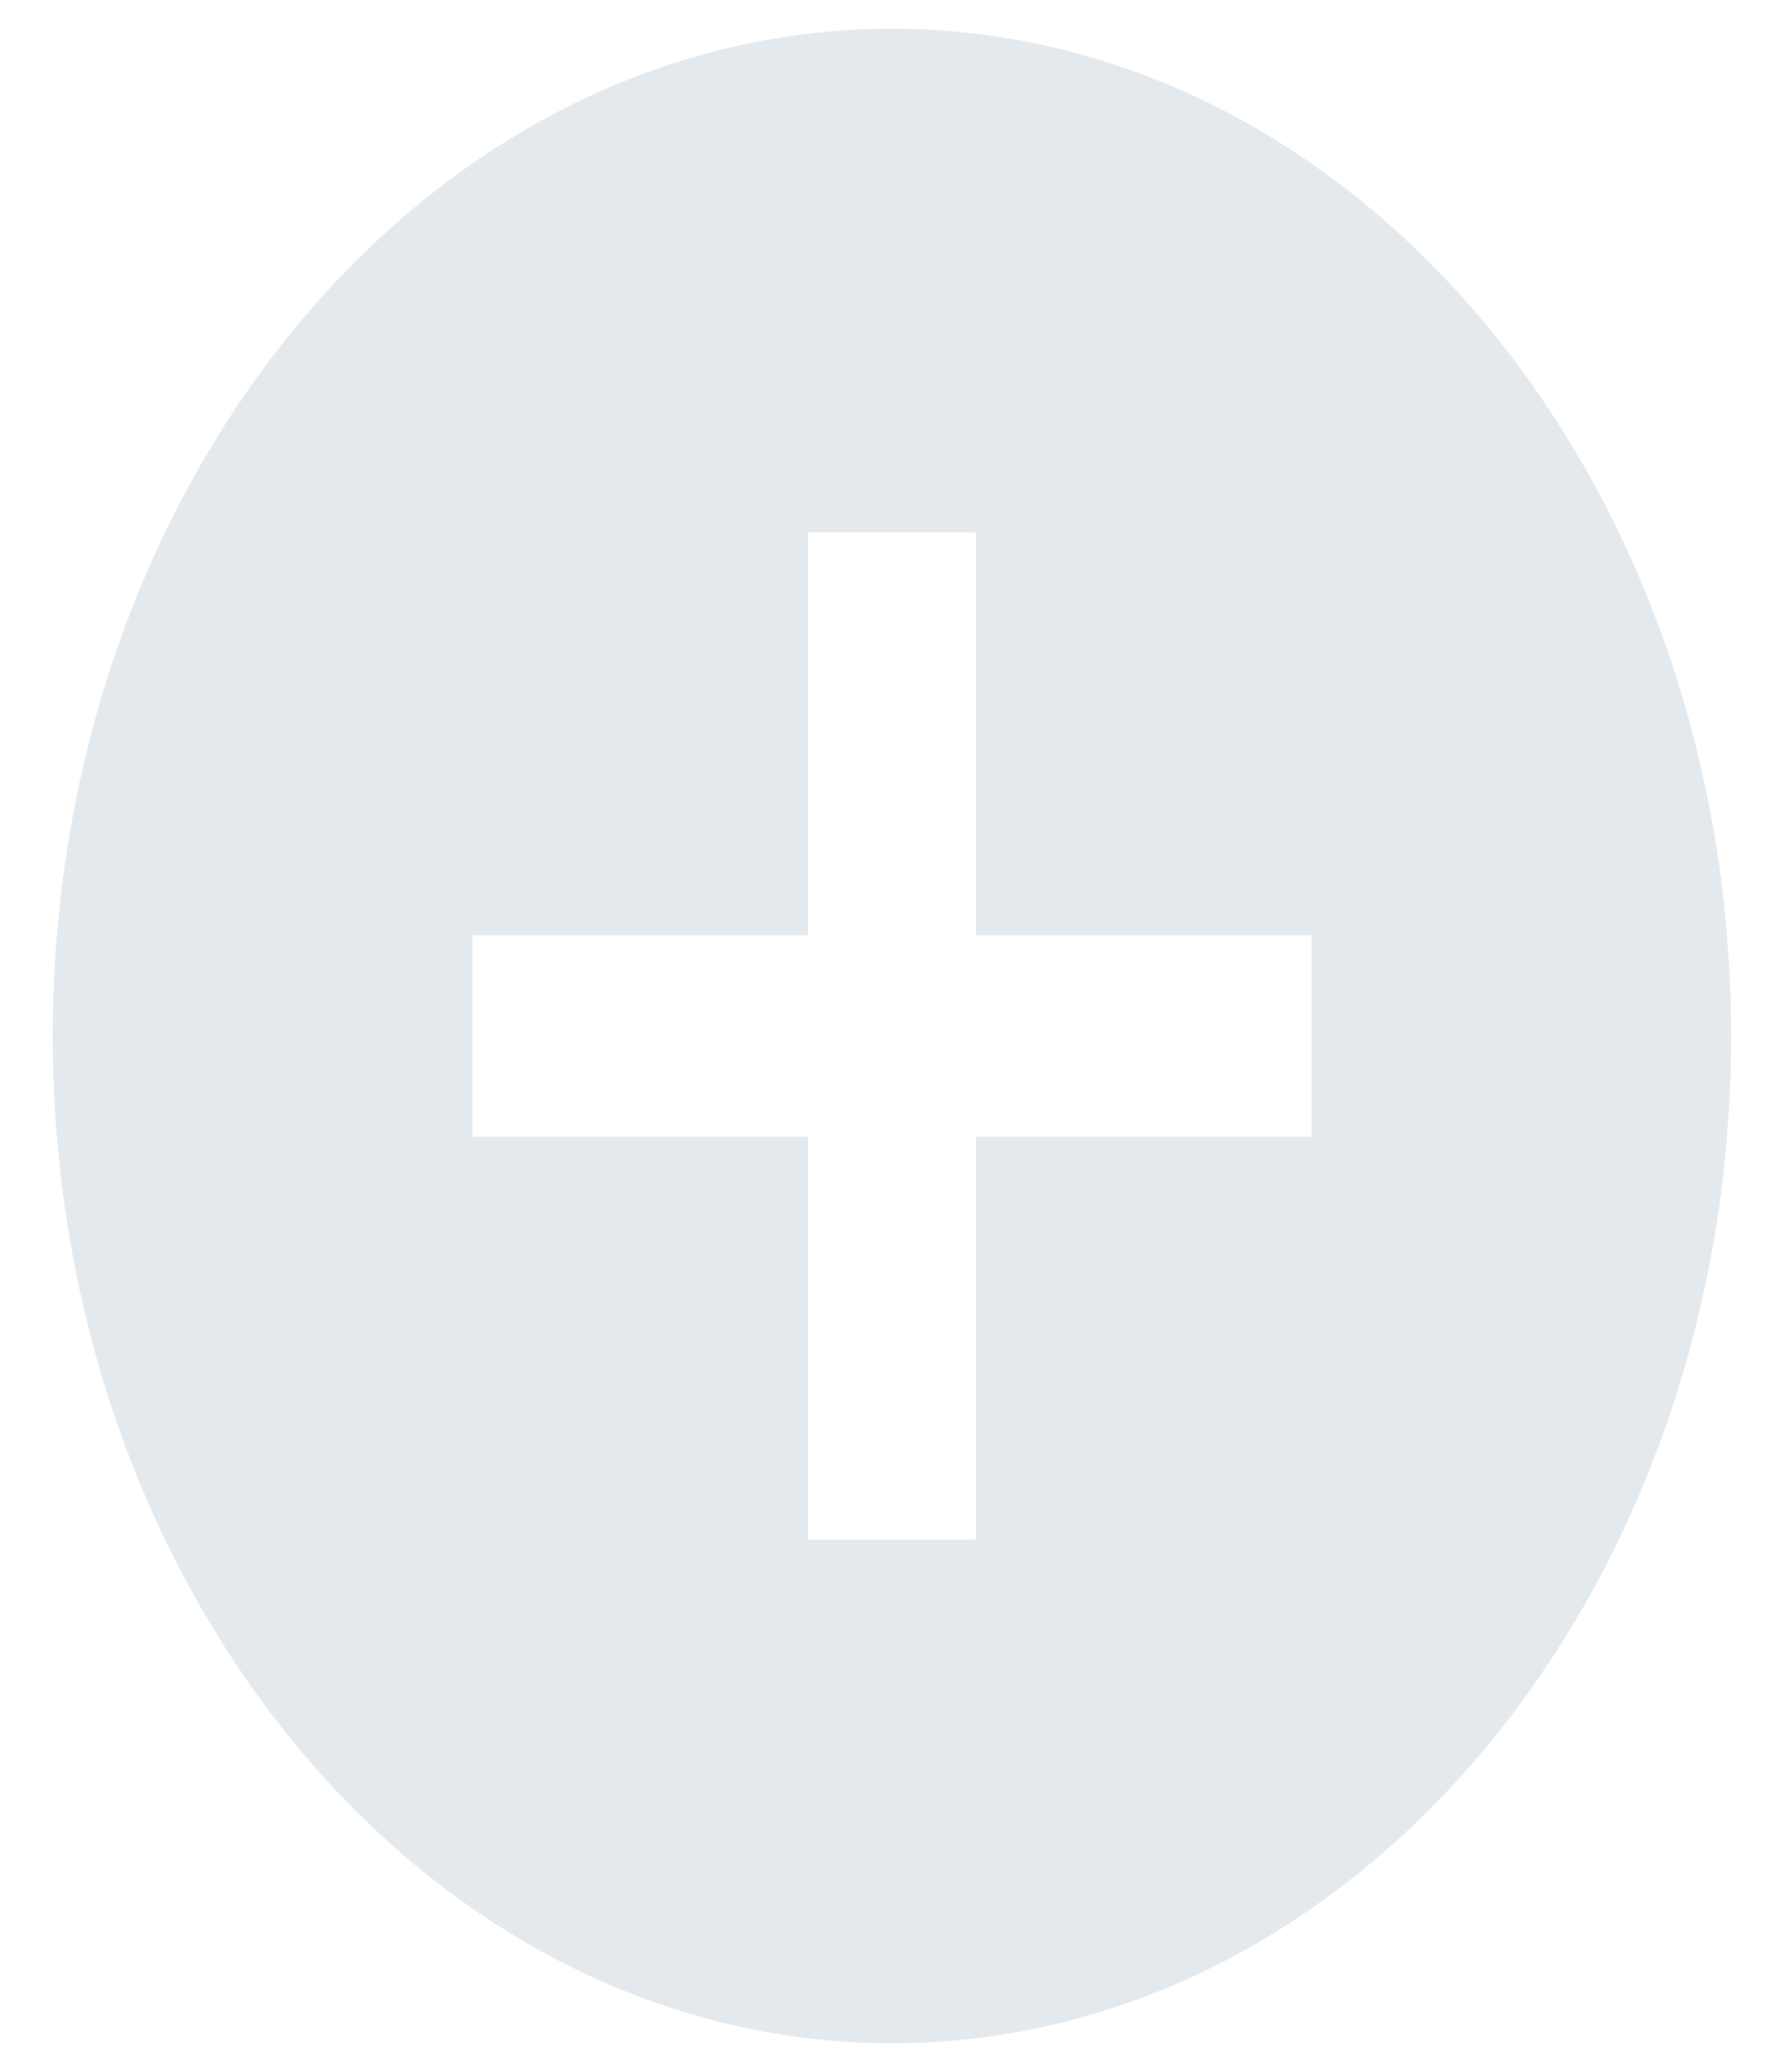
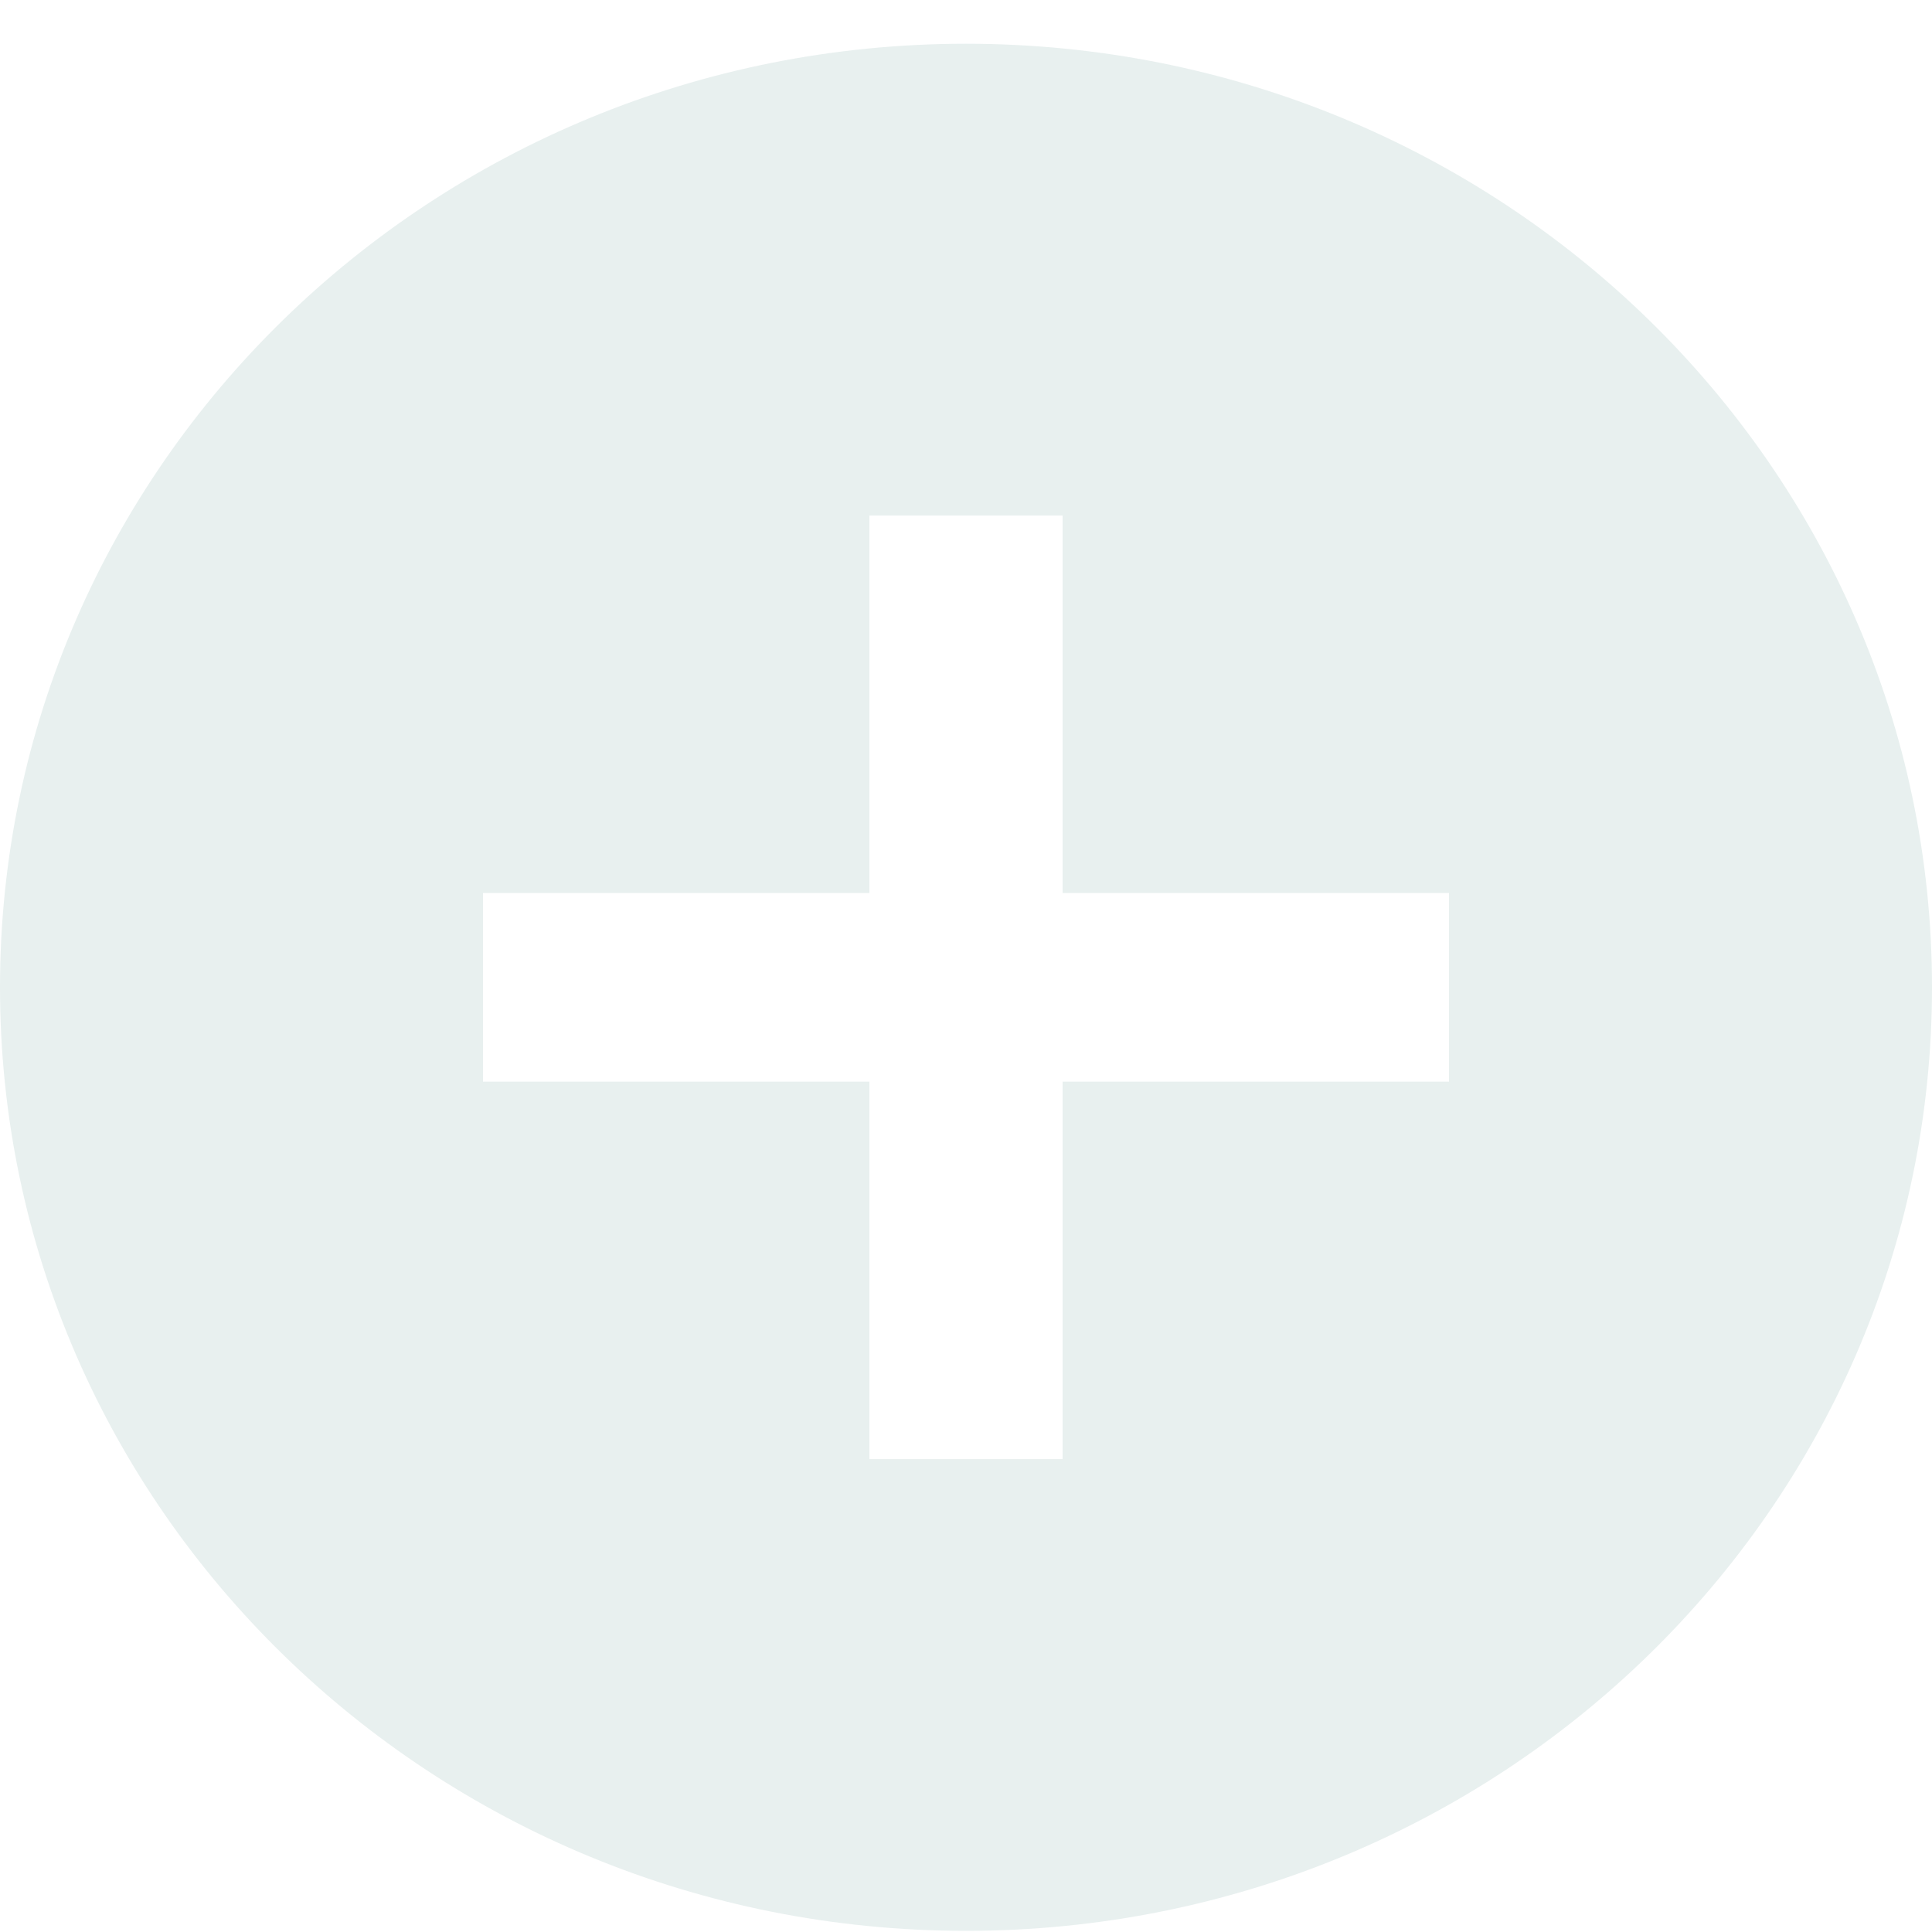
- <svg xmlns="http://www.w3.org/2000/svg" width="31" height="36" viewBox="0 0 31 36" fill="none">
-   <path d="M15.5 35.5C7.446 35.5 0.917 27.665 0.917 18C0.917 8.335 7.446 0.5 15.5 0.5C23.555 0.5 30.084 8.335 30.084 18C30.084 27.665 23.555 35.5 15.5 35.5ZM14.042 16.25H8.209V19.75H14.042V26.75H16.959V19.75H22.792V16.25H16.959V9.25H14.042V16.25Z" fill="#E3E9ED" />
+ <svg xmlns="http://www.w3.org/2000/svg" width="30" height="30" viewBox="0 0 40 40" fill="none">
+   <path d="M20 39.976C8.954 39.976 0 31.23 0 20.441C0 9.652 8.954 0.906 20 0.906C31.046 0.906 40 9.652 40 20.441C40 31.23 31.046 39.976 20 39.976ZM18 18.488H10V22.395H18V30.209H22V22.395H30V18.488H22V10.674H18V18.488Z" fill="#E8F0EF" />
</svg>
